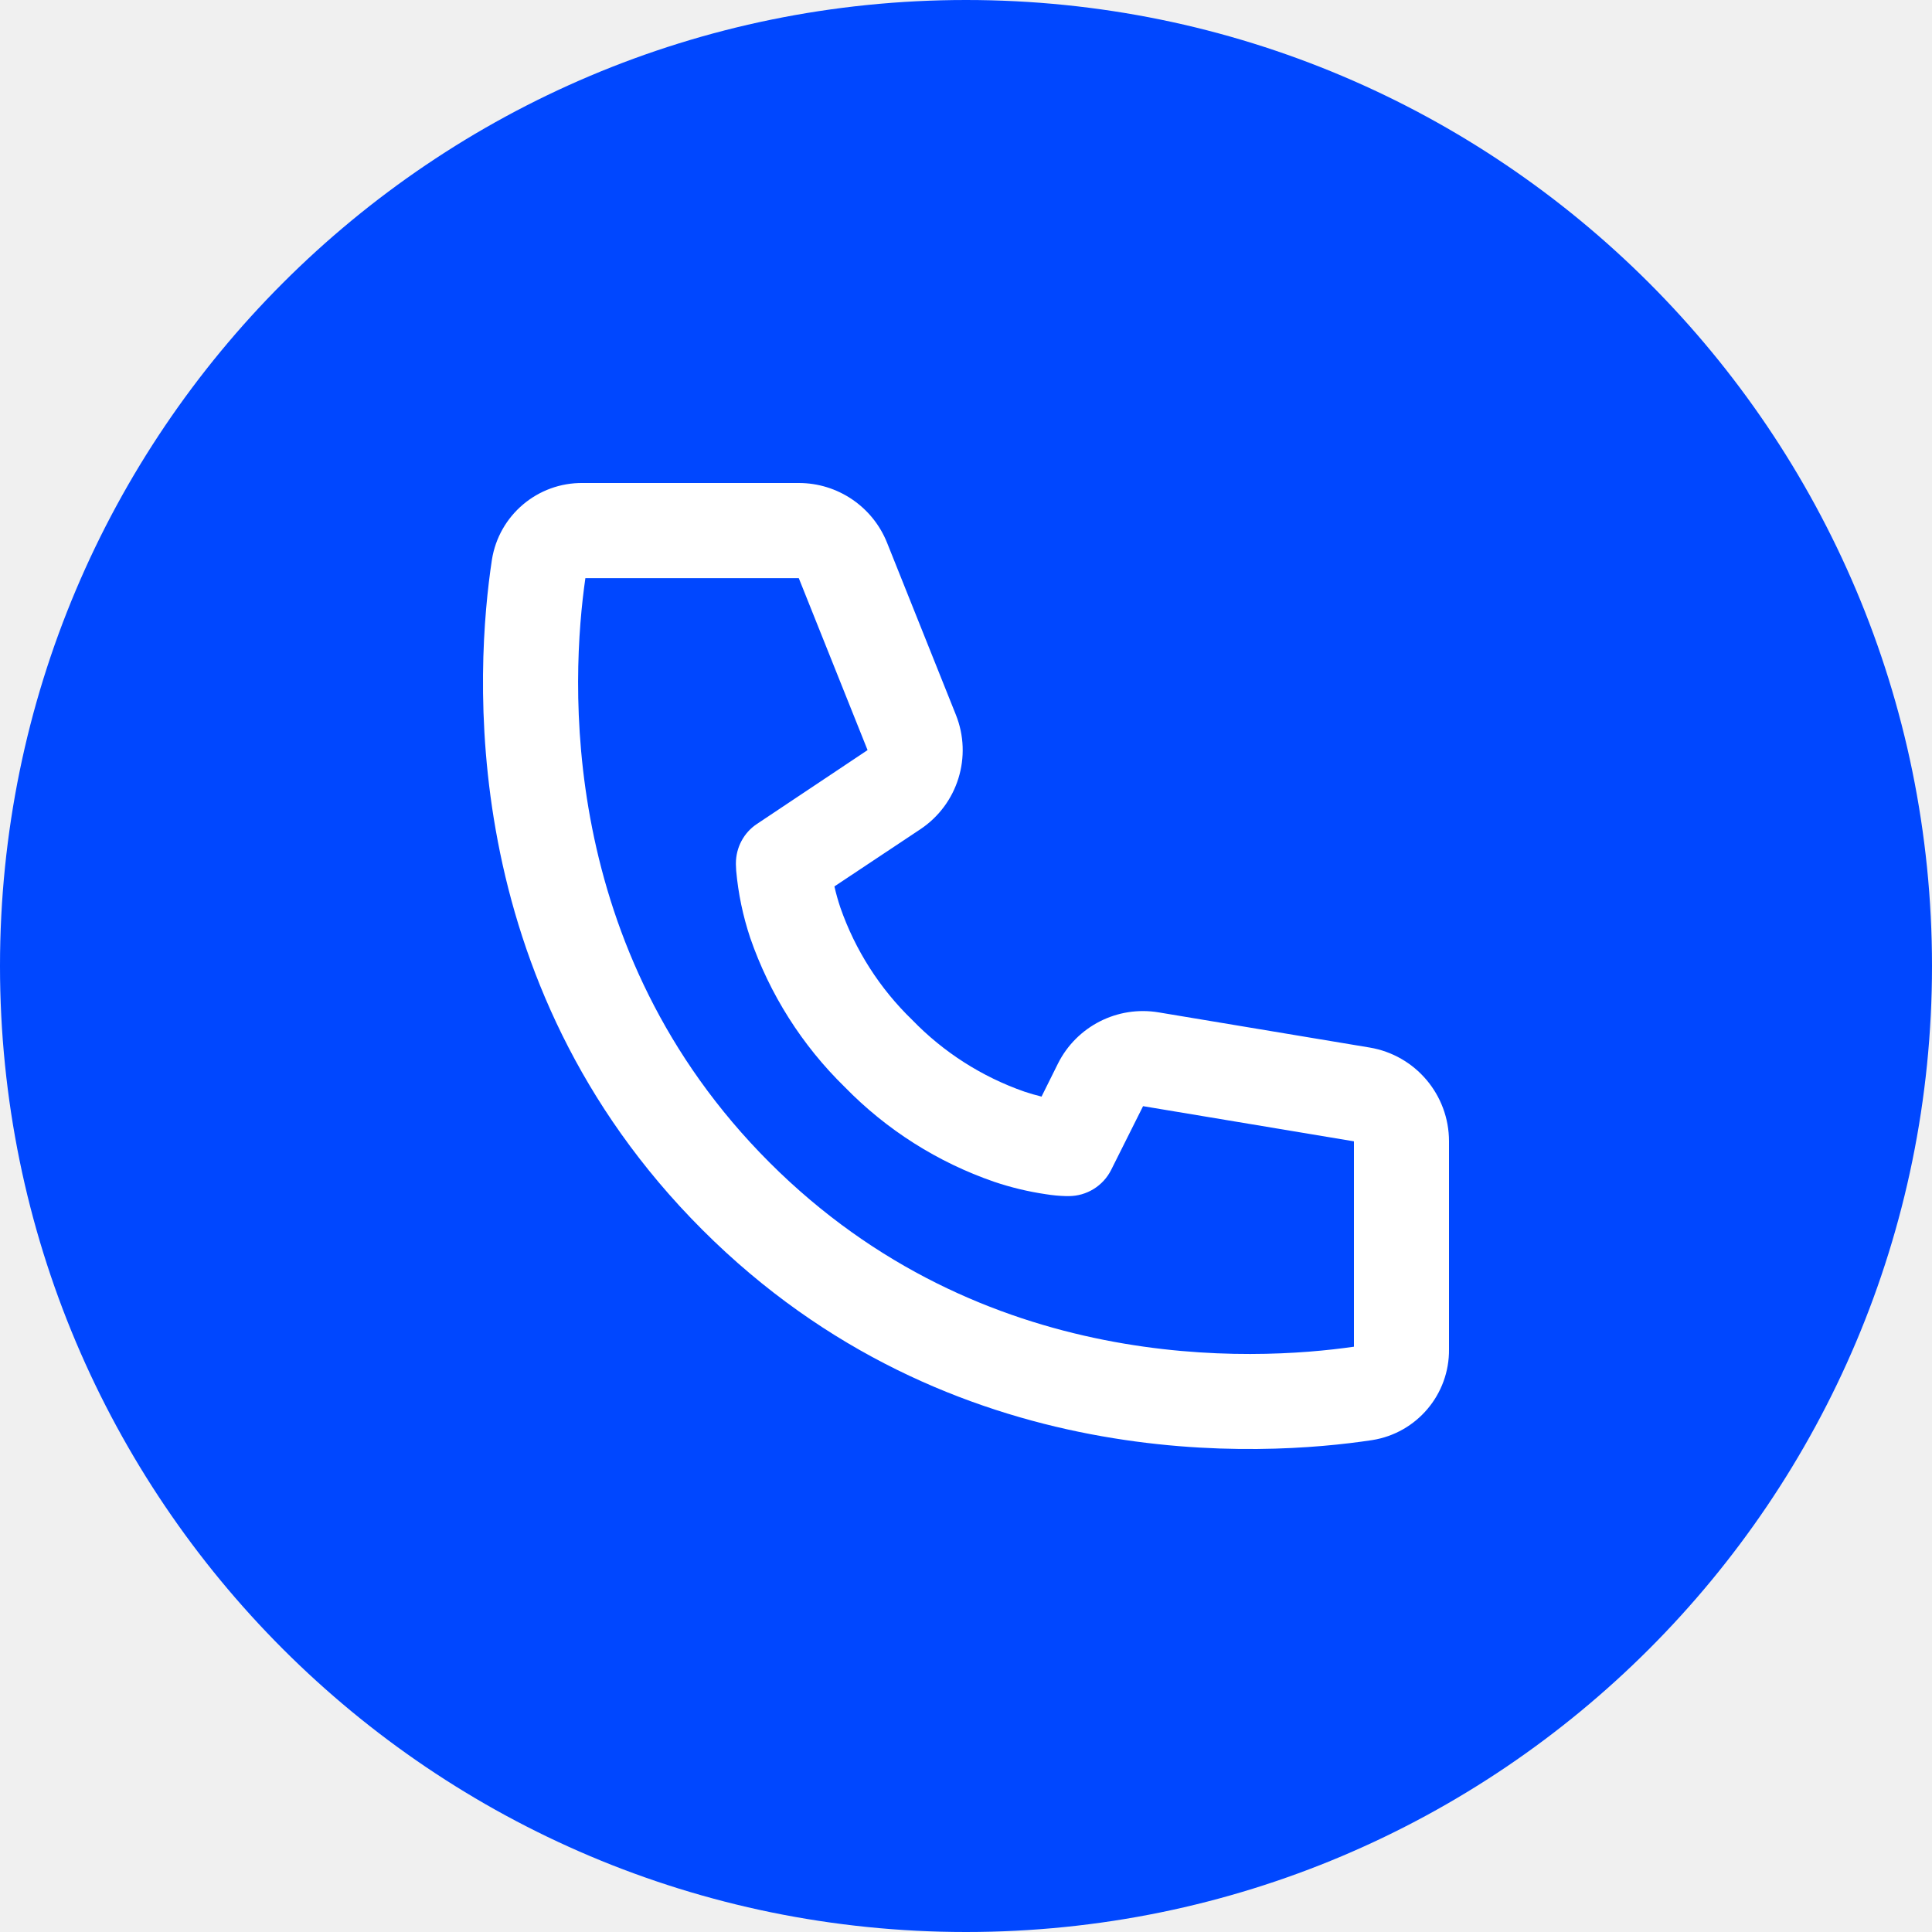
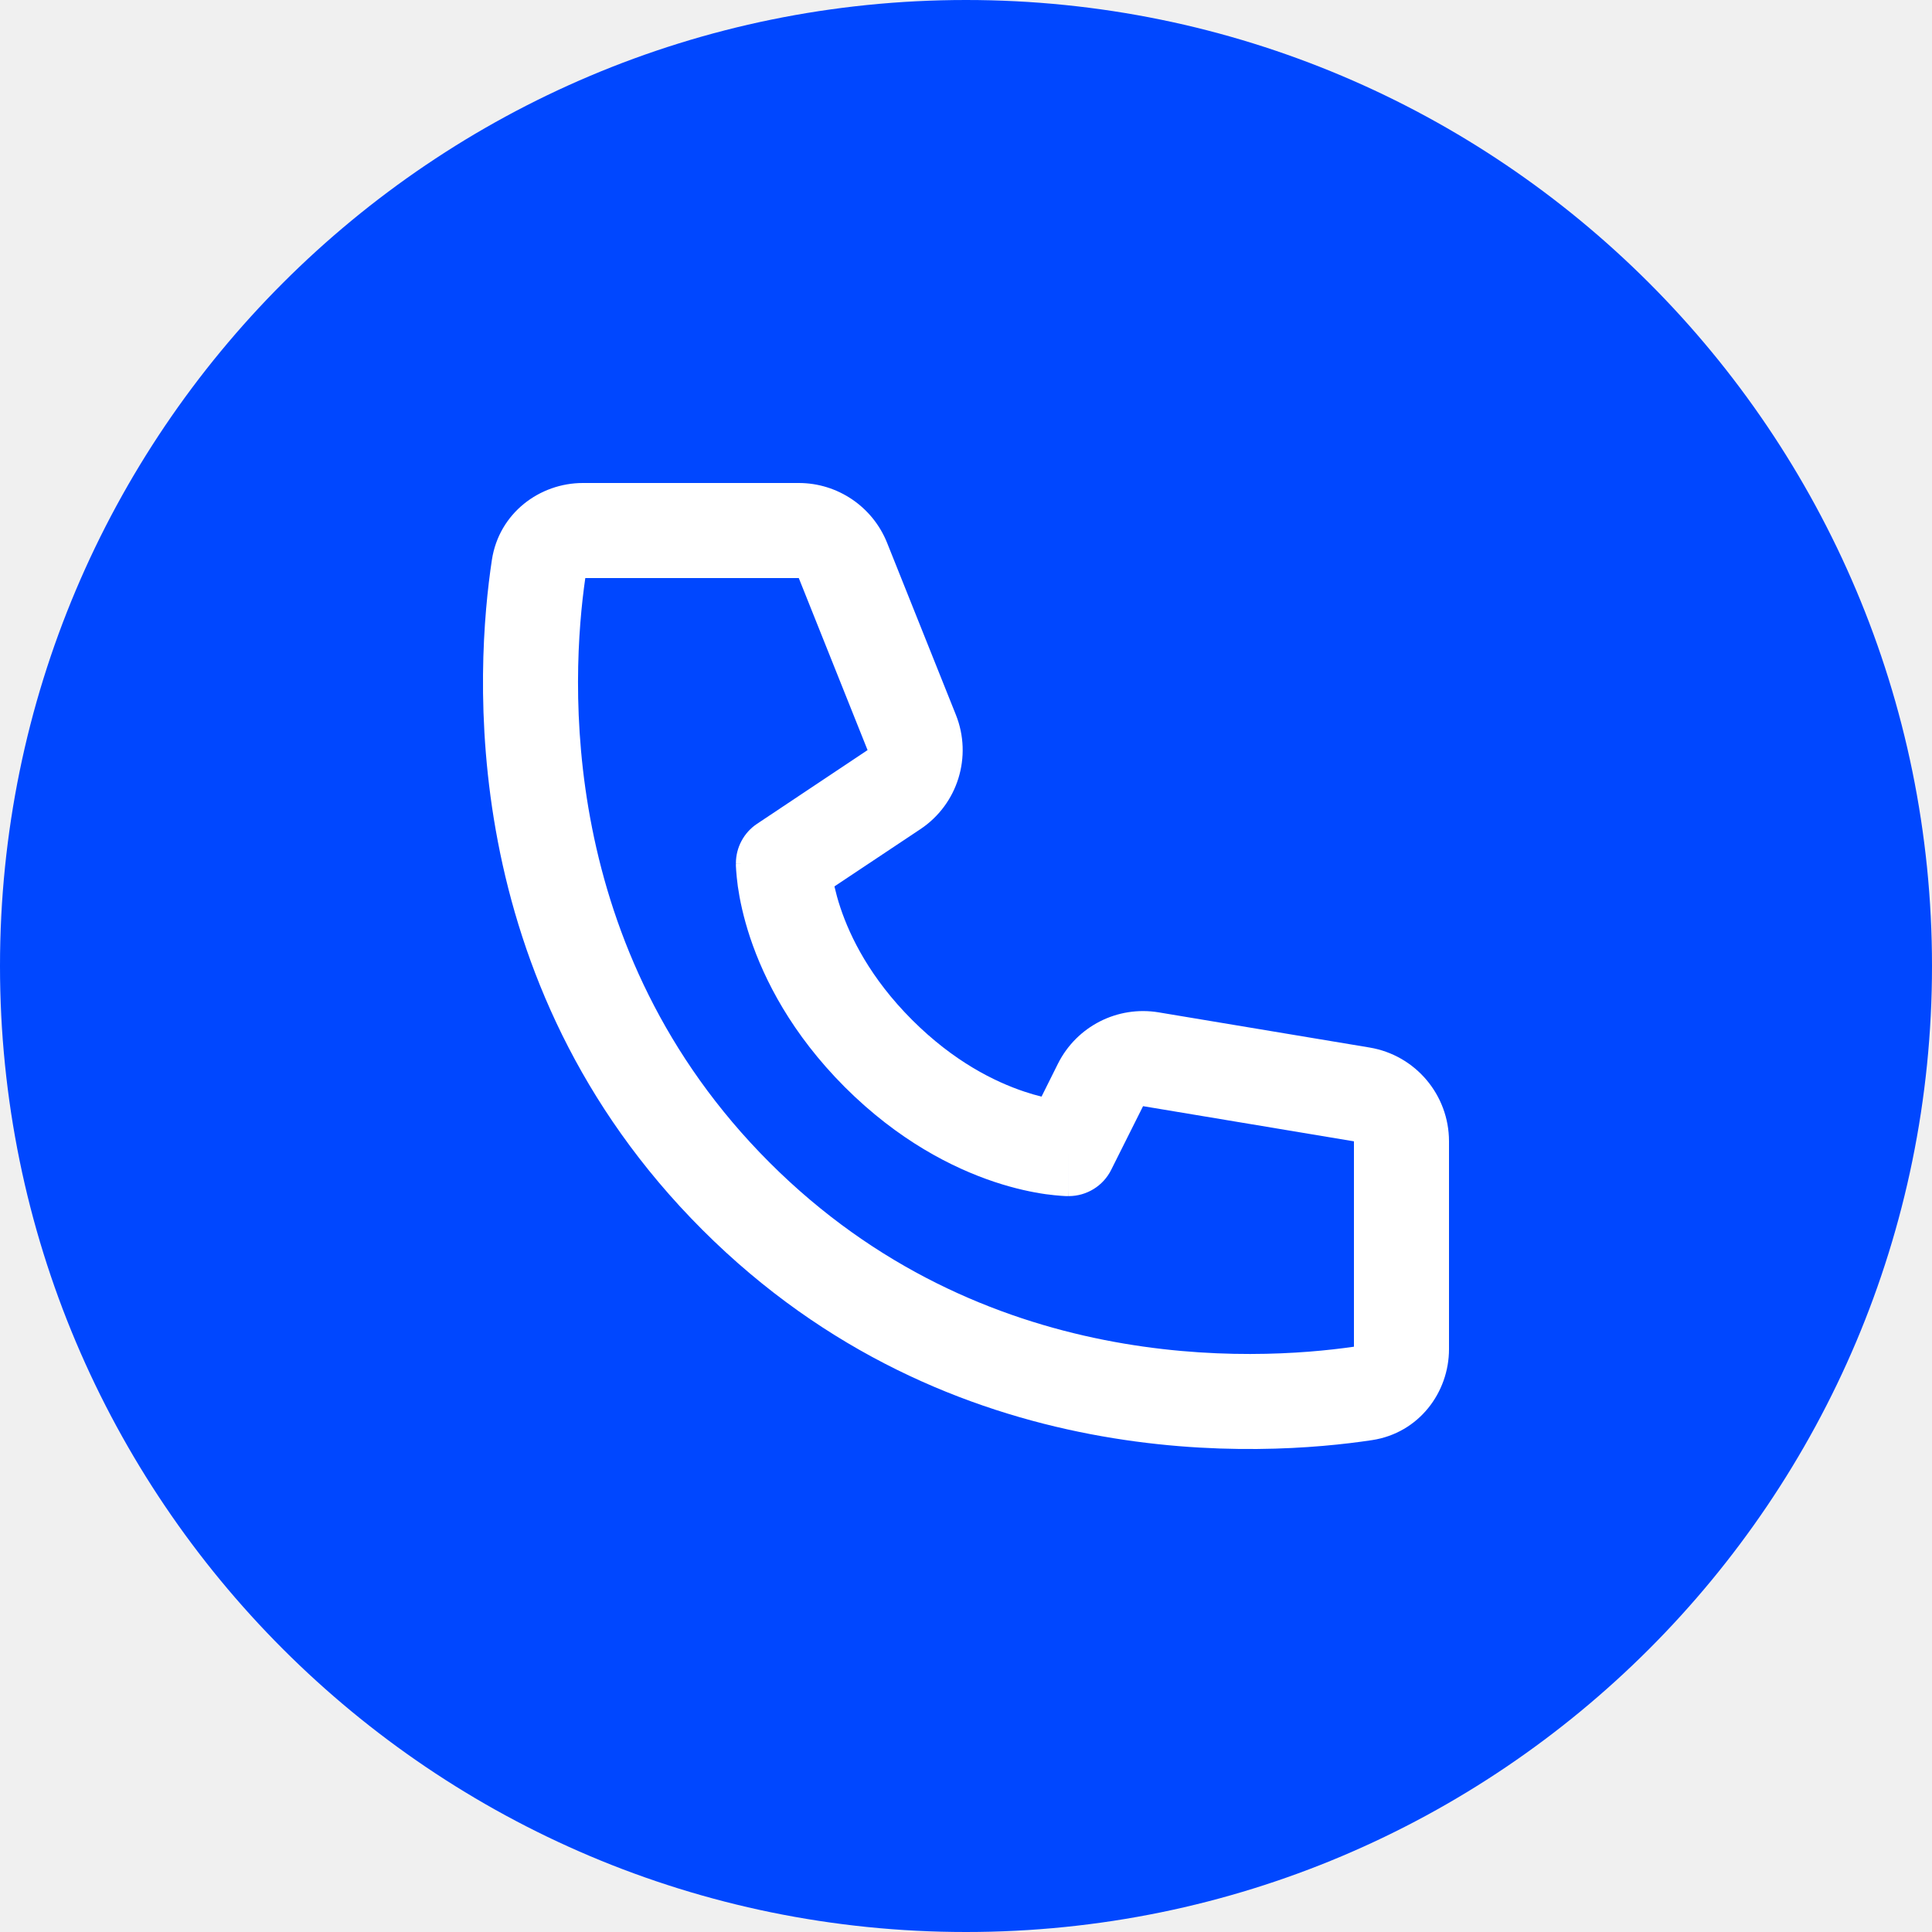
- <svg xmlns="http://www.w3.org/2000/svg" width="20" height="20" fill="none">
+ <svg xmlns="http://www.w3.org/2000/svg" width="20" height="20" viewBox="0 0 20 20" fill="none">
  <circle cx="10" cy="10" r="10" fill="#0047FF" />
-   <path fill-rule="evenodd" clip-rule="evenodd" d="M6.06 5.984c-.15 1.04-.299 3.845 1.906 6.05 2.205 2.205 5.01 2.057 6.05 1.907v-2.126l-2.183-.364-.33.659a.492.492 0 01-.44.272v-.492.492h-.027a1.55 1.55 0 01-.212-.02 3.052 3.052 0 01-.532-.128 3.966 3.966 0 01-1.546-.98 3.966 3.966 0 01-.98-1.546 3.064 3.064 0 01-.145-.694 1.434 1.434 0 01-.003-.066v-.01h.492-.492c0-.165.082-.32.22-.41l1.143-.763-.712-1.78h-2.21zm2.578 3.192l.89-.592a.984.984 0 00.367-1.185l-.712-1.78A.984.984 0 008.269 5H6.034a.942.942 0 00-.942.796c-.167 1.103-.394 4.362 2.178 6.934s5.83 2.345 6.934 2.178a.942.942 0 00.796-.942v-2.151a.984.984 0 00-.822-.971l-2.184-.364a.984.984 0 00-1.042.53l-.17.342a2.243 2.243 0 01-.179-.052 2.983 2.983 0 01-1.16-.742A2.984 2.984 0 018.7 9.397a2.256 2.256 0 01-.062-.22z" fill="#fff" />
+   <path fill-rule="evenodd" clip-rule="evenodd" d="M6.059 5.984C5.909 7.023 5.761 9.829 7.966 12.034C10.171 14.239 12.977 14.091 14.016 13.941V11.815L11.833 11.451L11.503 12.11C11.42 12.277 11.249 12.382 11.063 12.382V11.89C11.063 12.382 11.063 12.382 11.062 12.382L11.062 12.382L11.061 12.382L11.058 12.382L11.052 12.382C11.048 12.382 11.042 12.382 11.036 12.382C11.023 12.381 11.006 12.38 10.986 12.379C10.945 12.376 10.891 12.371 10.824 12.362C10.691 12.343 10.508 12.306 10.292 12.234C9.859 12.089 9.299 11.806 8.746 11.254C8.194 10.701 7.911 10.141 7.766 9.708C7.694 9.492 7.657 9.309 7.638 9.176C7.629 9.109 7.624 9.054 7.621 9.014C7.62 8.994 7.619 8.977 7.618 8.964C7.618 8.958 7.618 8.952 7.618 8.948L7.618 8.942L7.618 8.939L7.618 8.938L7.618 8.938C7.618 8.937 7.618 8.937 8.11 8.937H7.618C7.618 8.773 7.7 8.619 7.837 8.528L8.981 7.765L8.269 5.984H6.059ZM8.638 9.176L9.527 8.584C9.915 8.326 10.068 7.831 9.895 7.399L9.183 5.619C9.033 5.245 8.671 5 8.269 5H6.034C5.587 5 5.166 5.311 5.092 5.796C4.925 6.899 4.698 10.158 7.27 12.73C9.842 15.302 13.101 15.075 14.204 14.908C14.689 14.834 15 14.414 15 13.966V11.815C15 11.334 14.652 10.923 14.178 10.844L11.995 10.48C11.568 10.409 11.146 10.624 10.952 11.011L10.782 11.352C10.728 11.339 10.668 11.322 10.603 11.3C10.298 11.198 9.874 10.99 9.442 10.558C9.01 10.126 8.802 9.702 8.7 9.397C8.672 9.314 8.653 9.24 8.638 9.176Z" fill="white" />
</svg>
